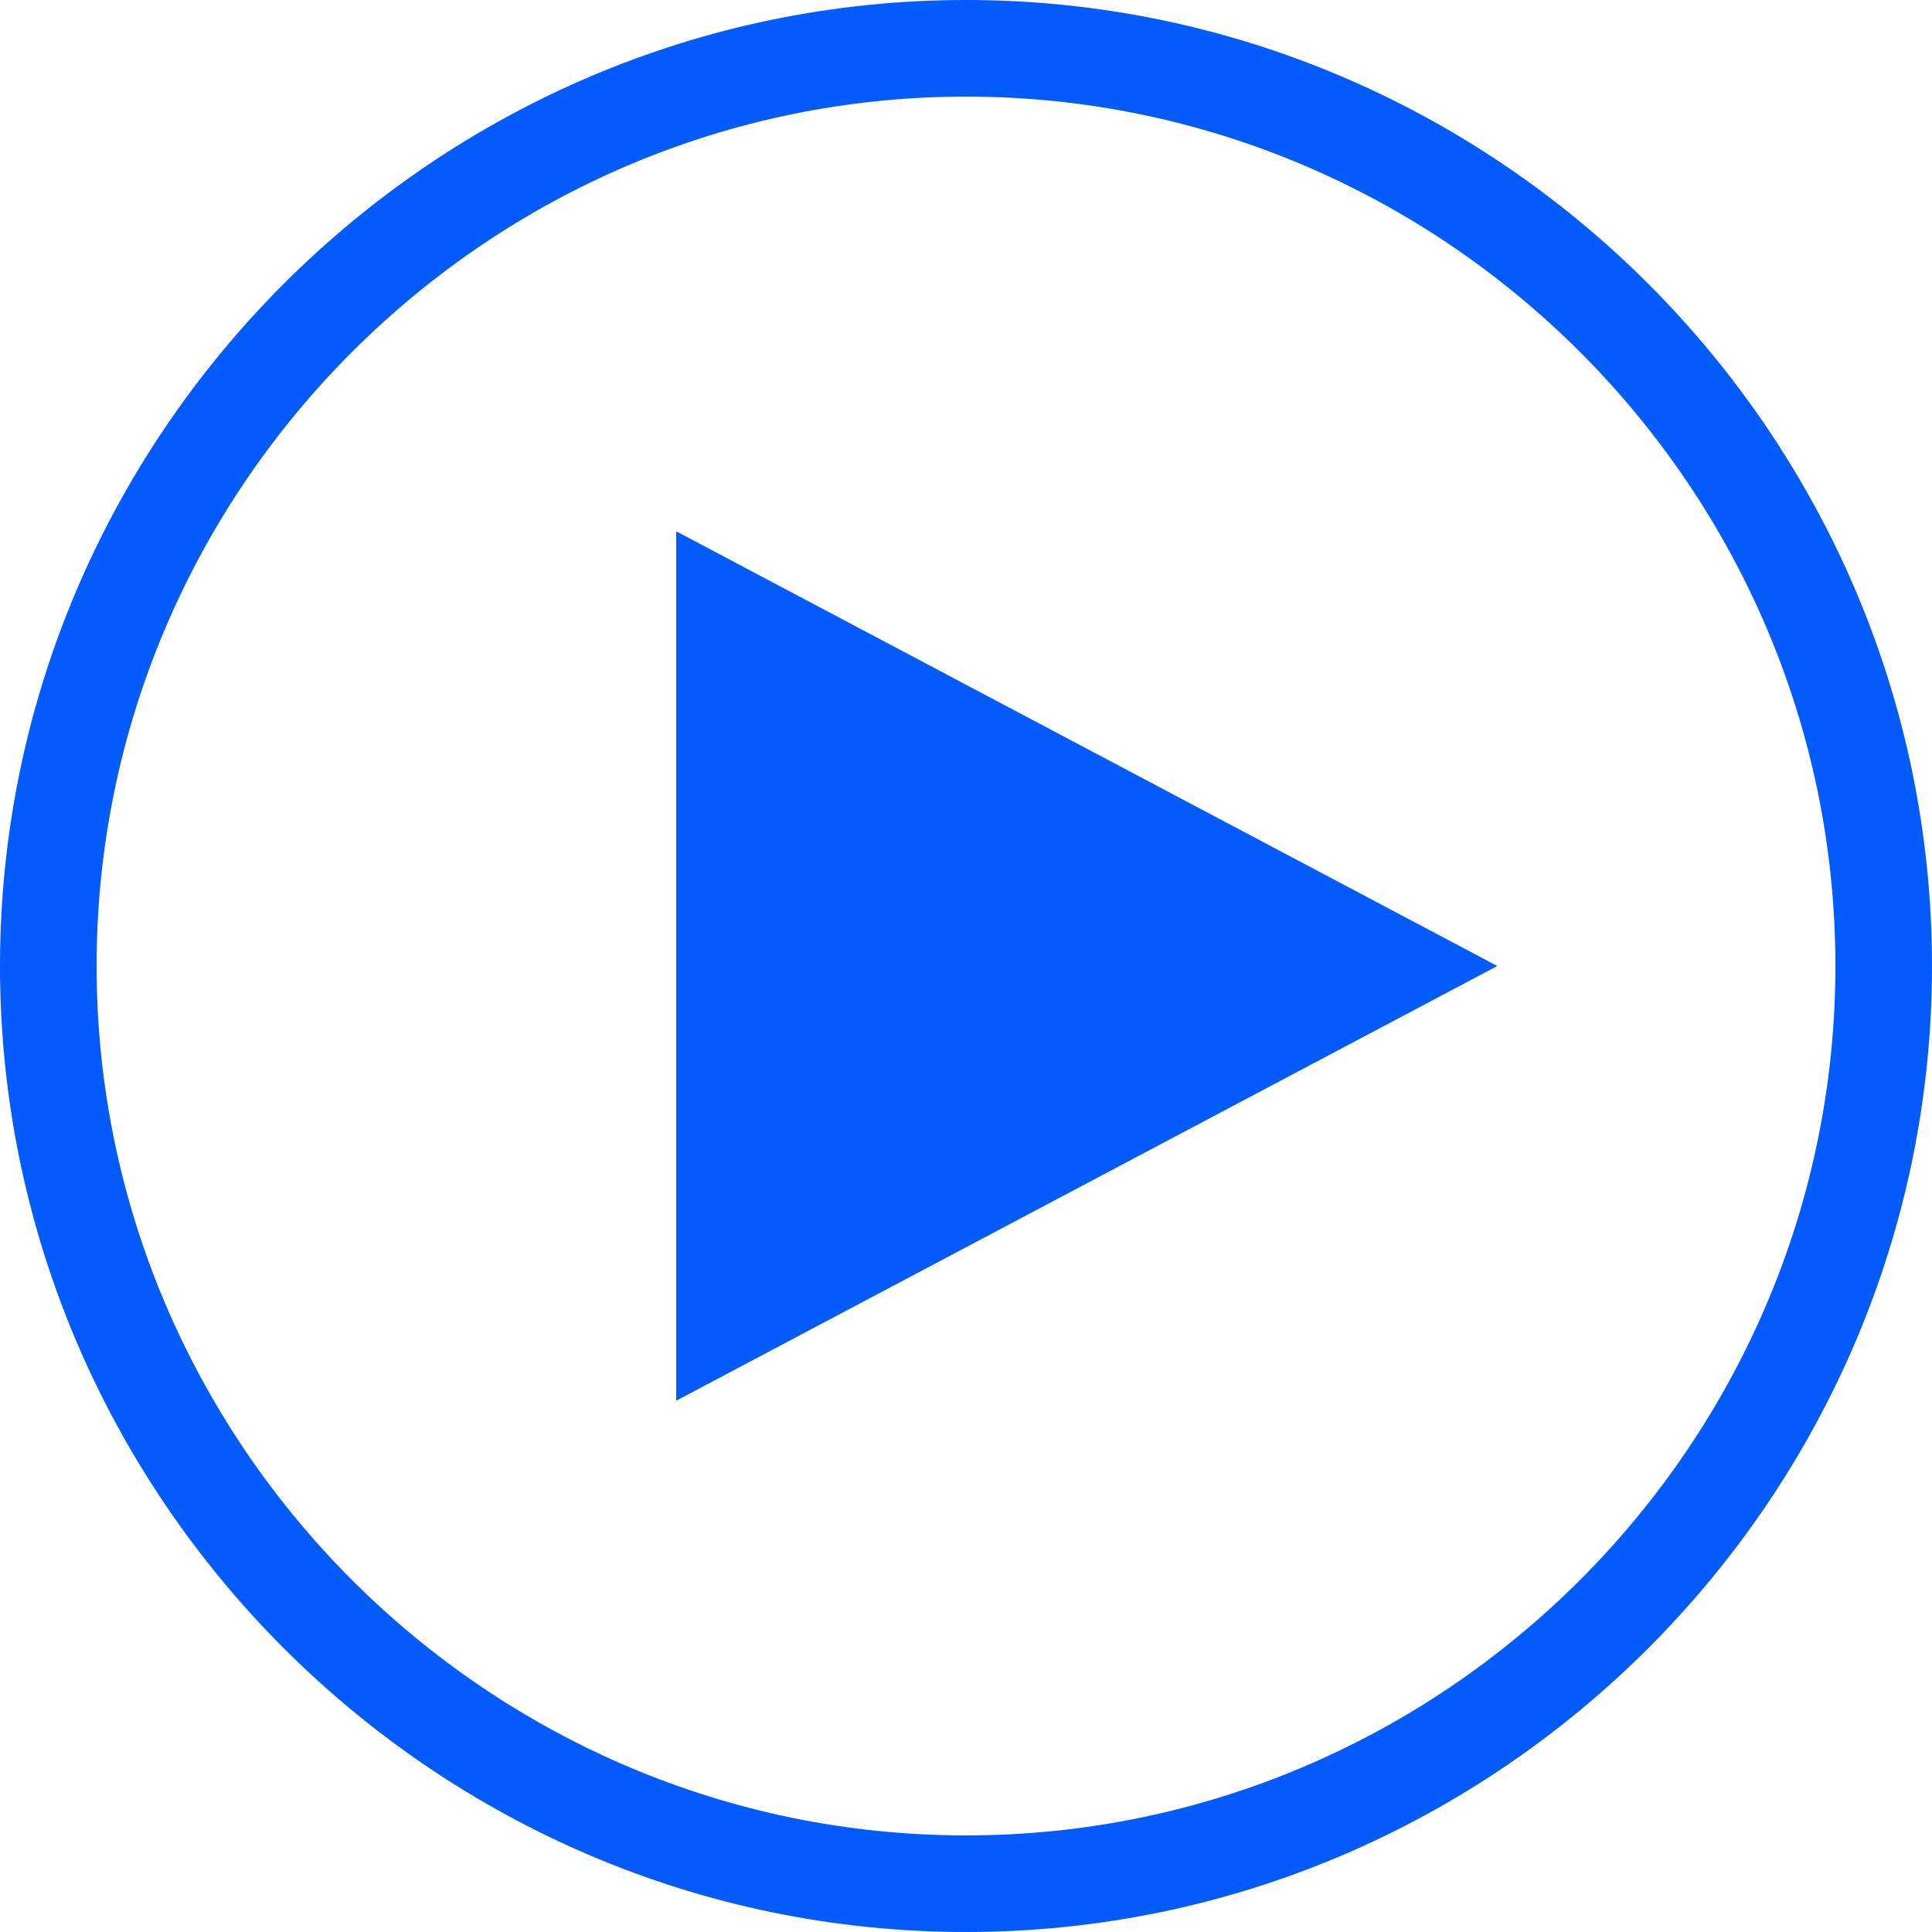
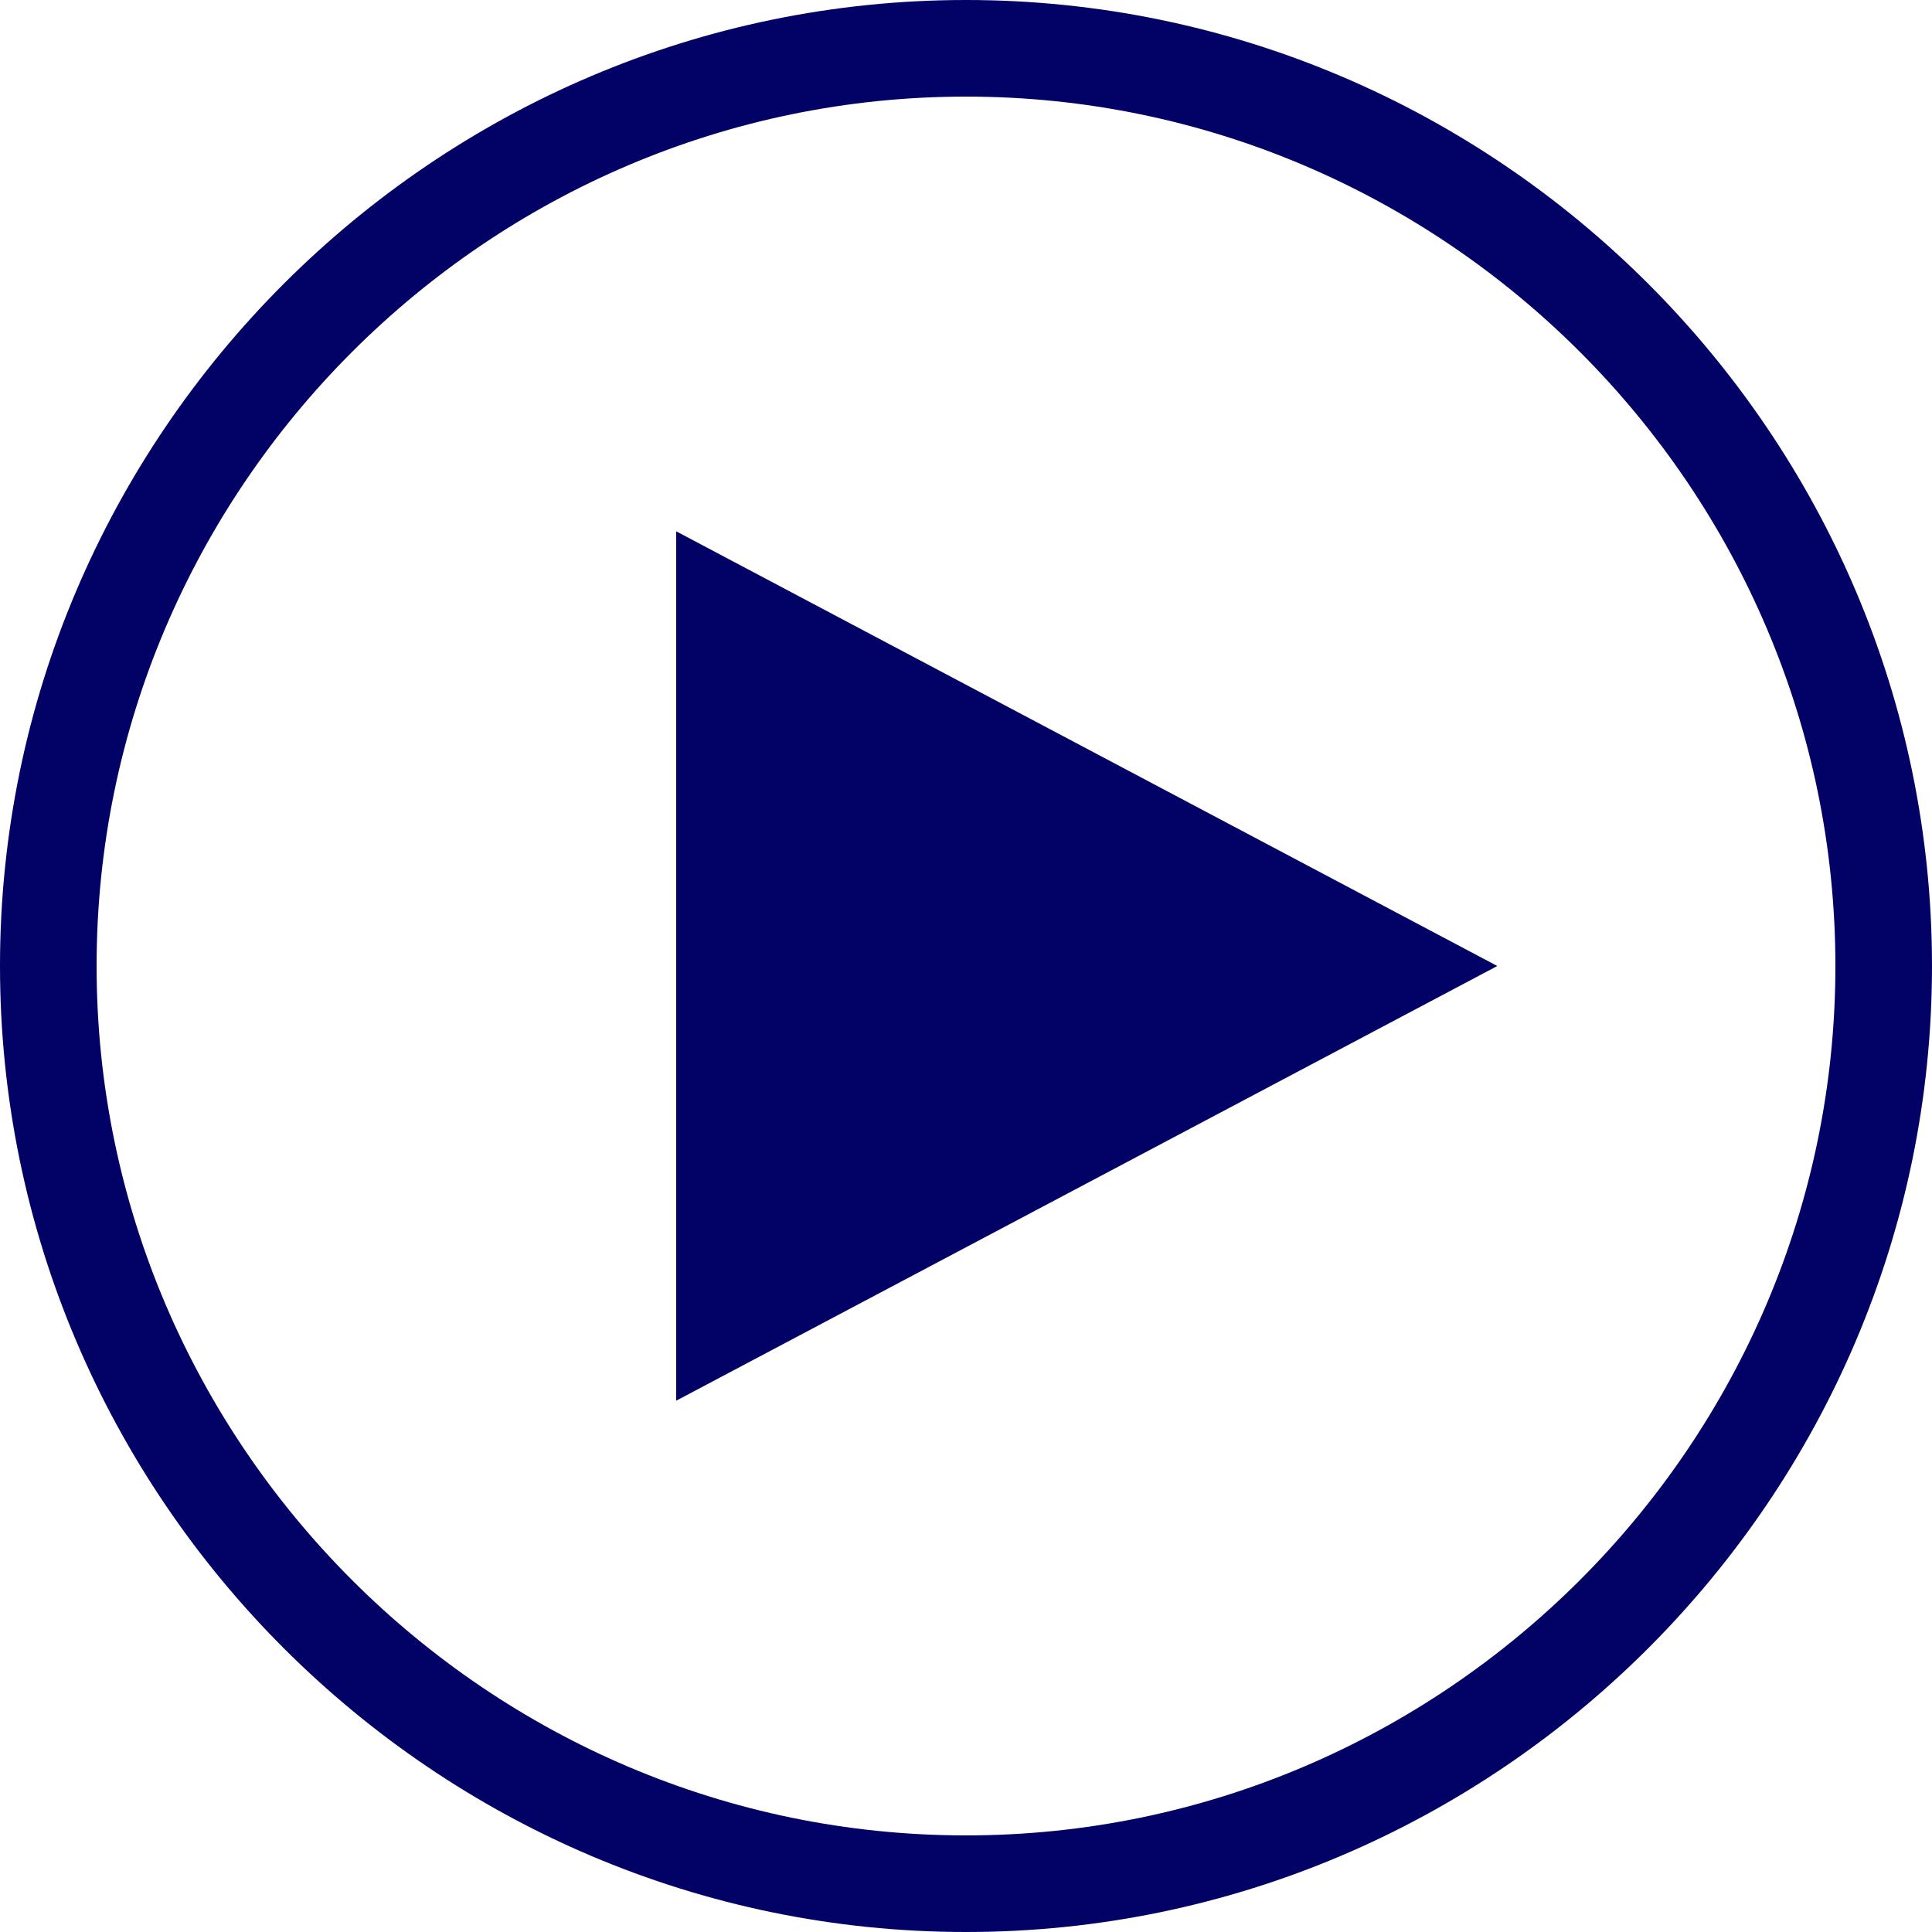
<svg xmlns="http://www.w3.org/2000/svg" version="1.1" id="f39495f3-77fb-4022-aa2f-95ab9fc8b599" x="0px" y="0px" viewBox="0 0 40 40" style="enable-background:new 0 0 40 40;" xml:space="preserve">
  <style type="text/css">
- 	.st0{fill:#025BFA;}
+ 	.st0{fill:#020166;}
</style>
  <g>
    <path class="st0" d="M20,2c9.9,0,18,8.1,18,18s-8.1,18-18,18S2,29.9,2,20S10.1,2,20,2 M20,0C9,0,0,9,0,20s9,20,20,20s20-9,20-20   S31,0,20,0L20,0z" />
  </g>
  <polygon class="st0" points="31,20 14,11 14,29 " />
</svg>
